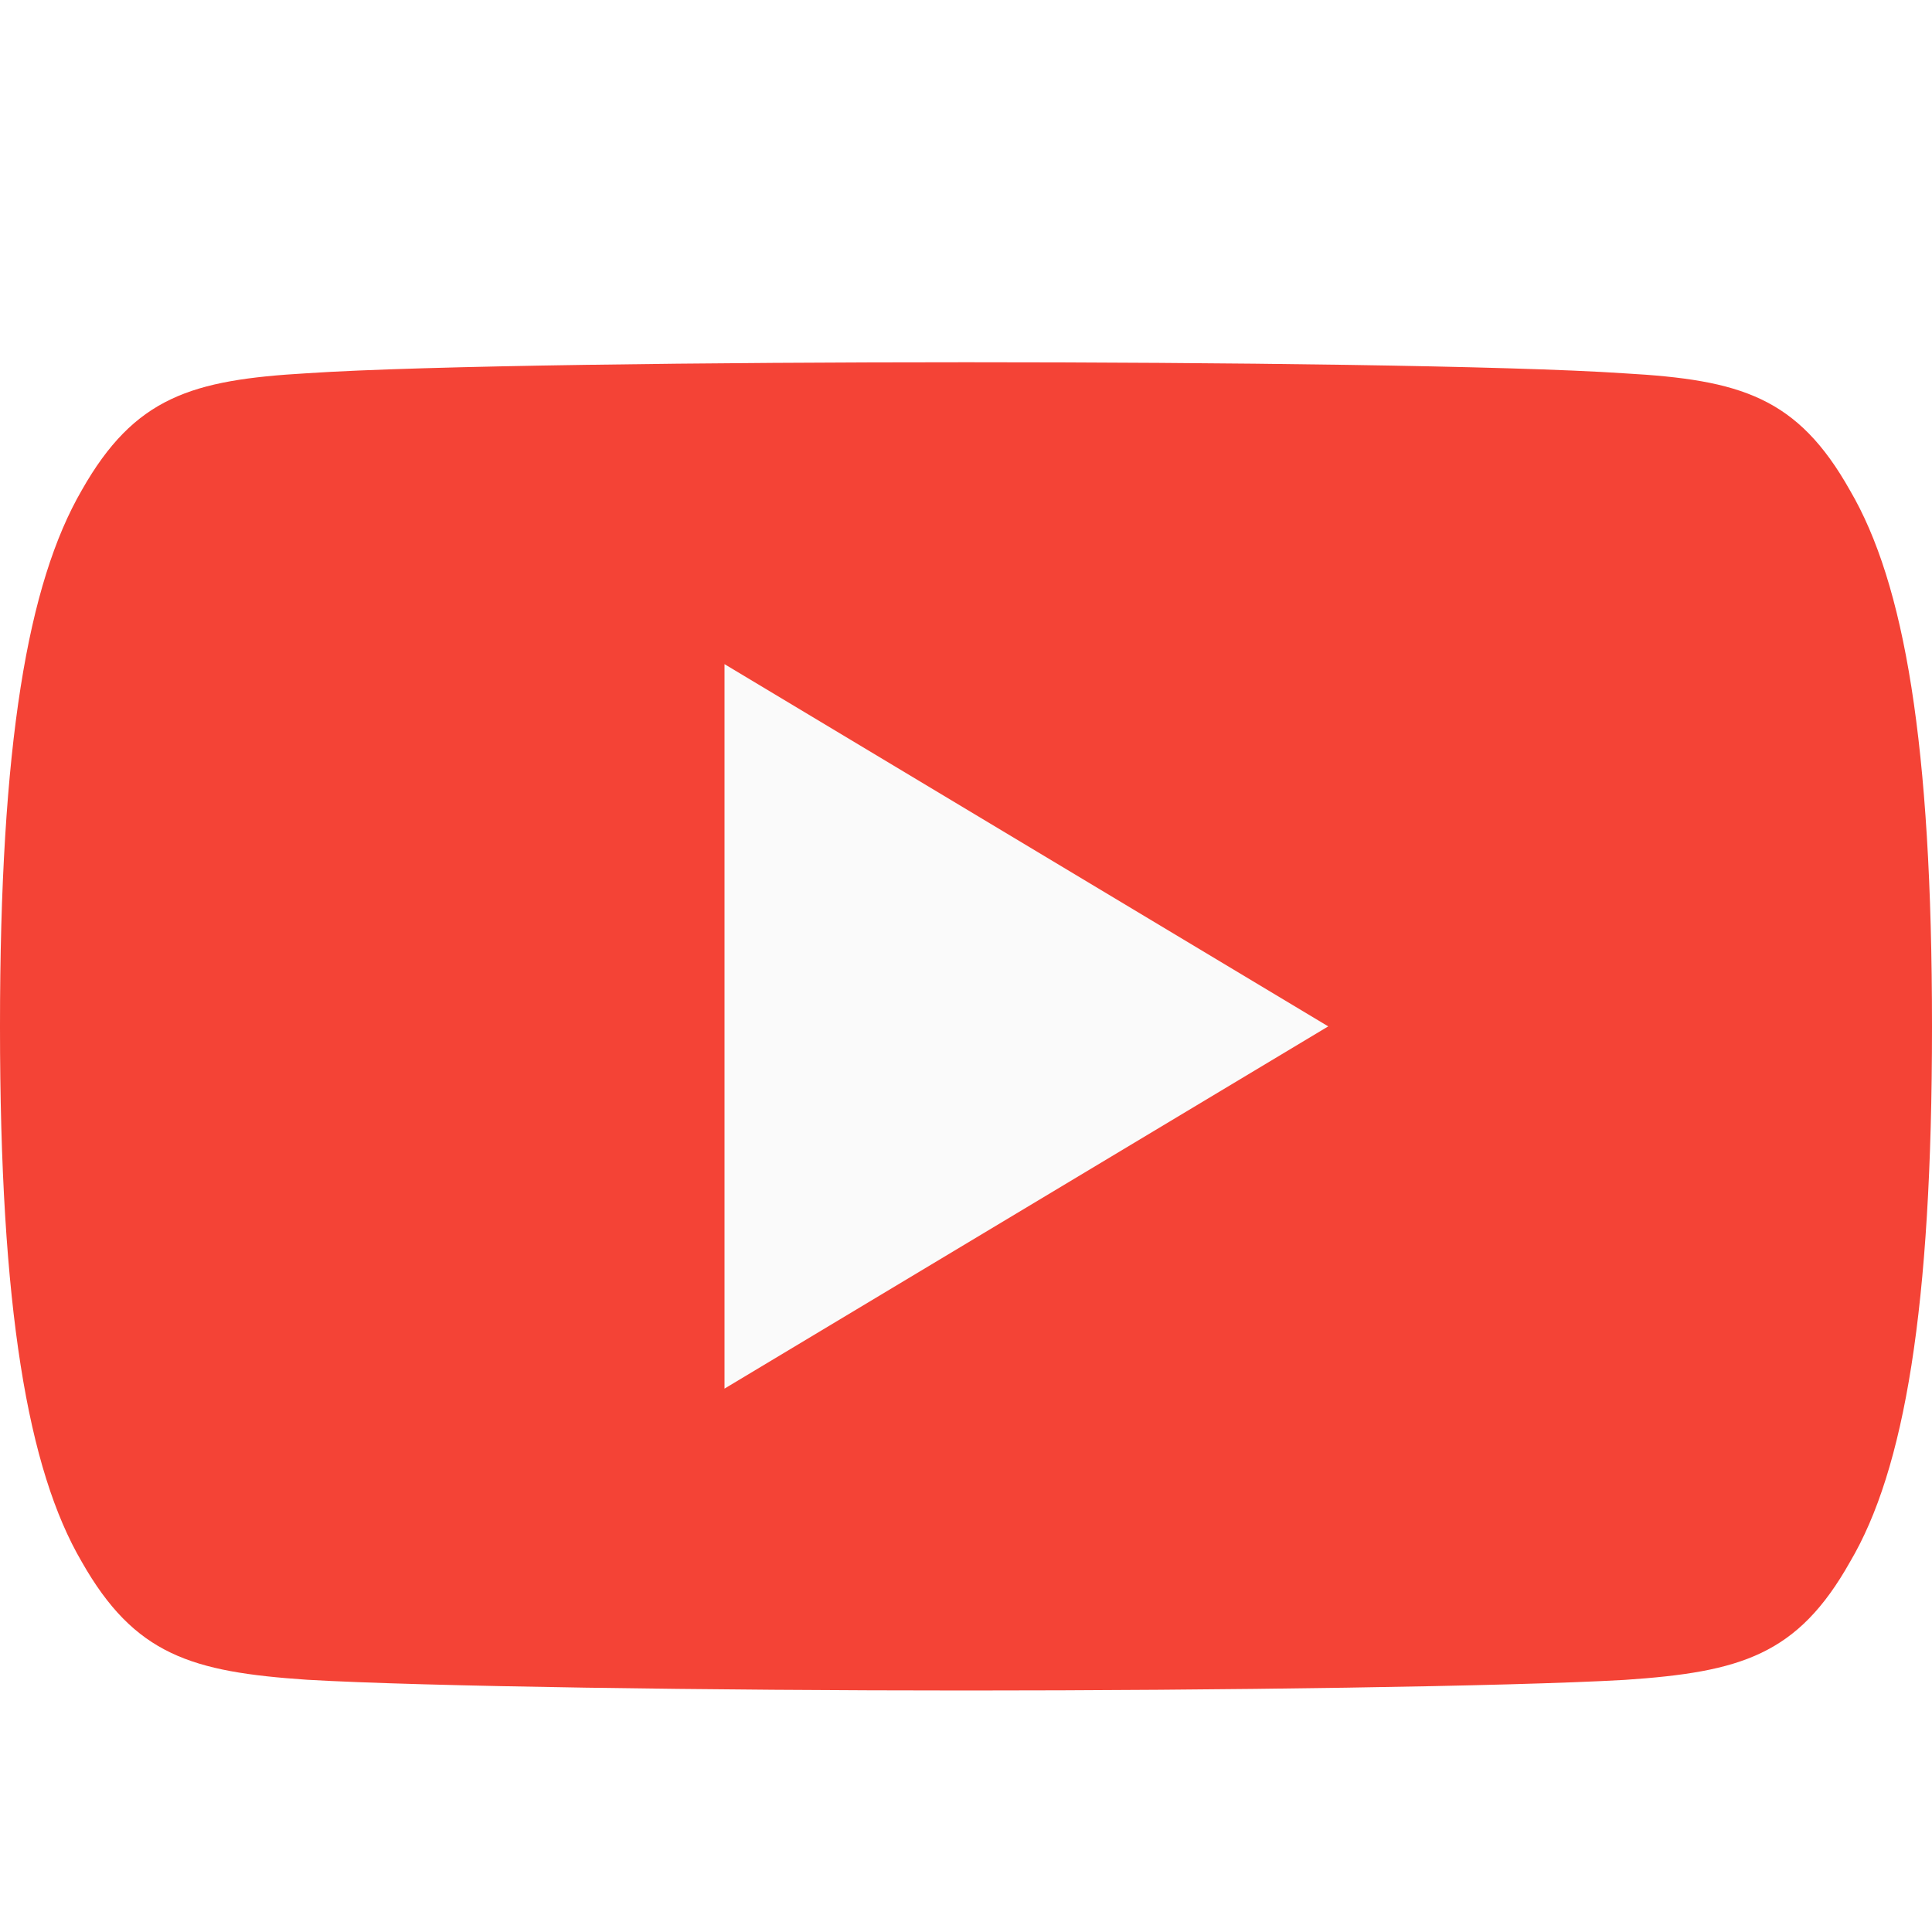
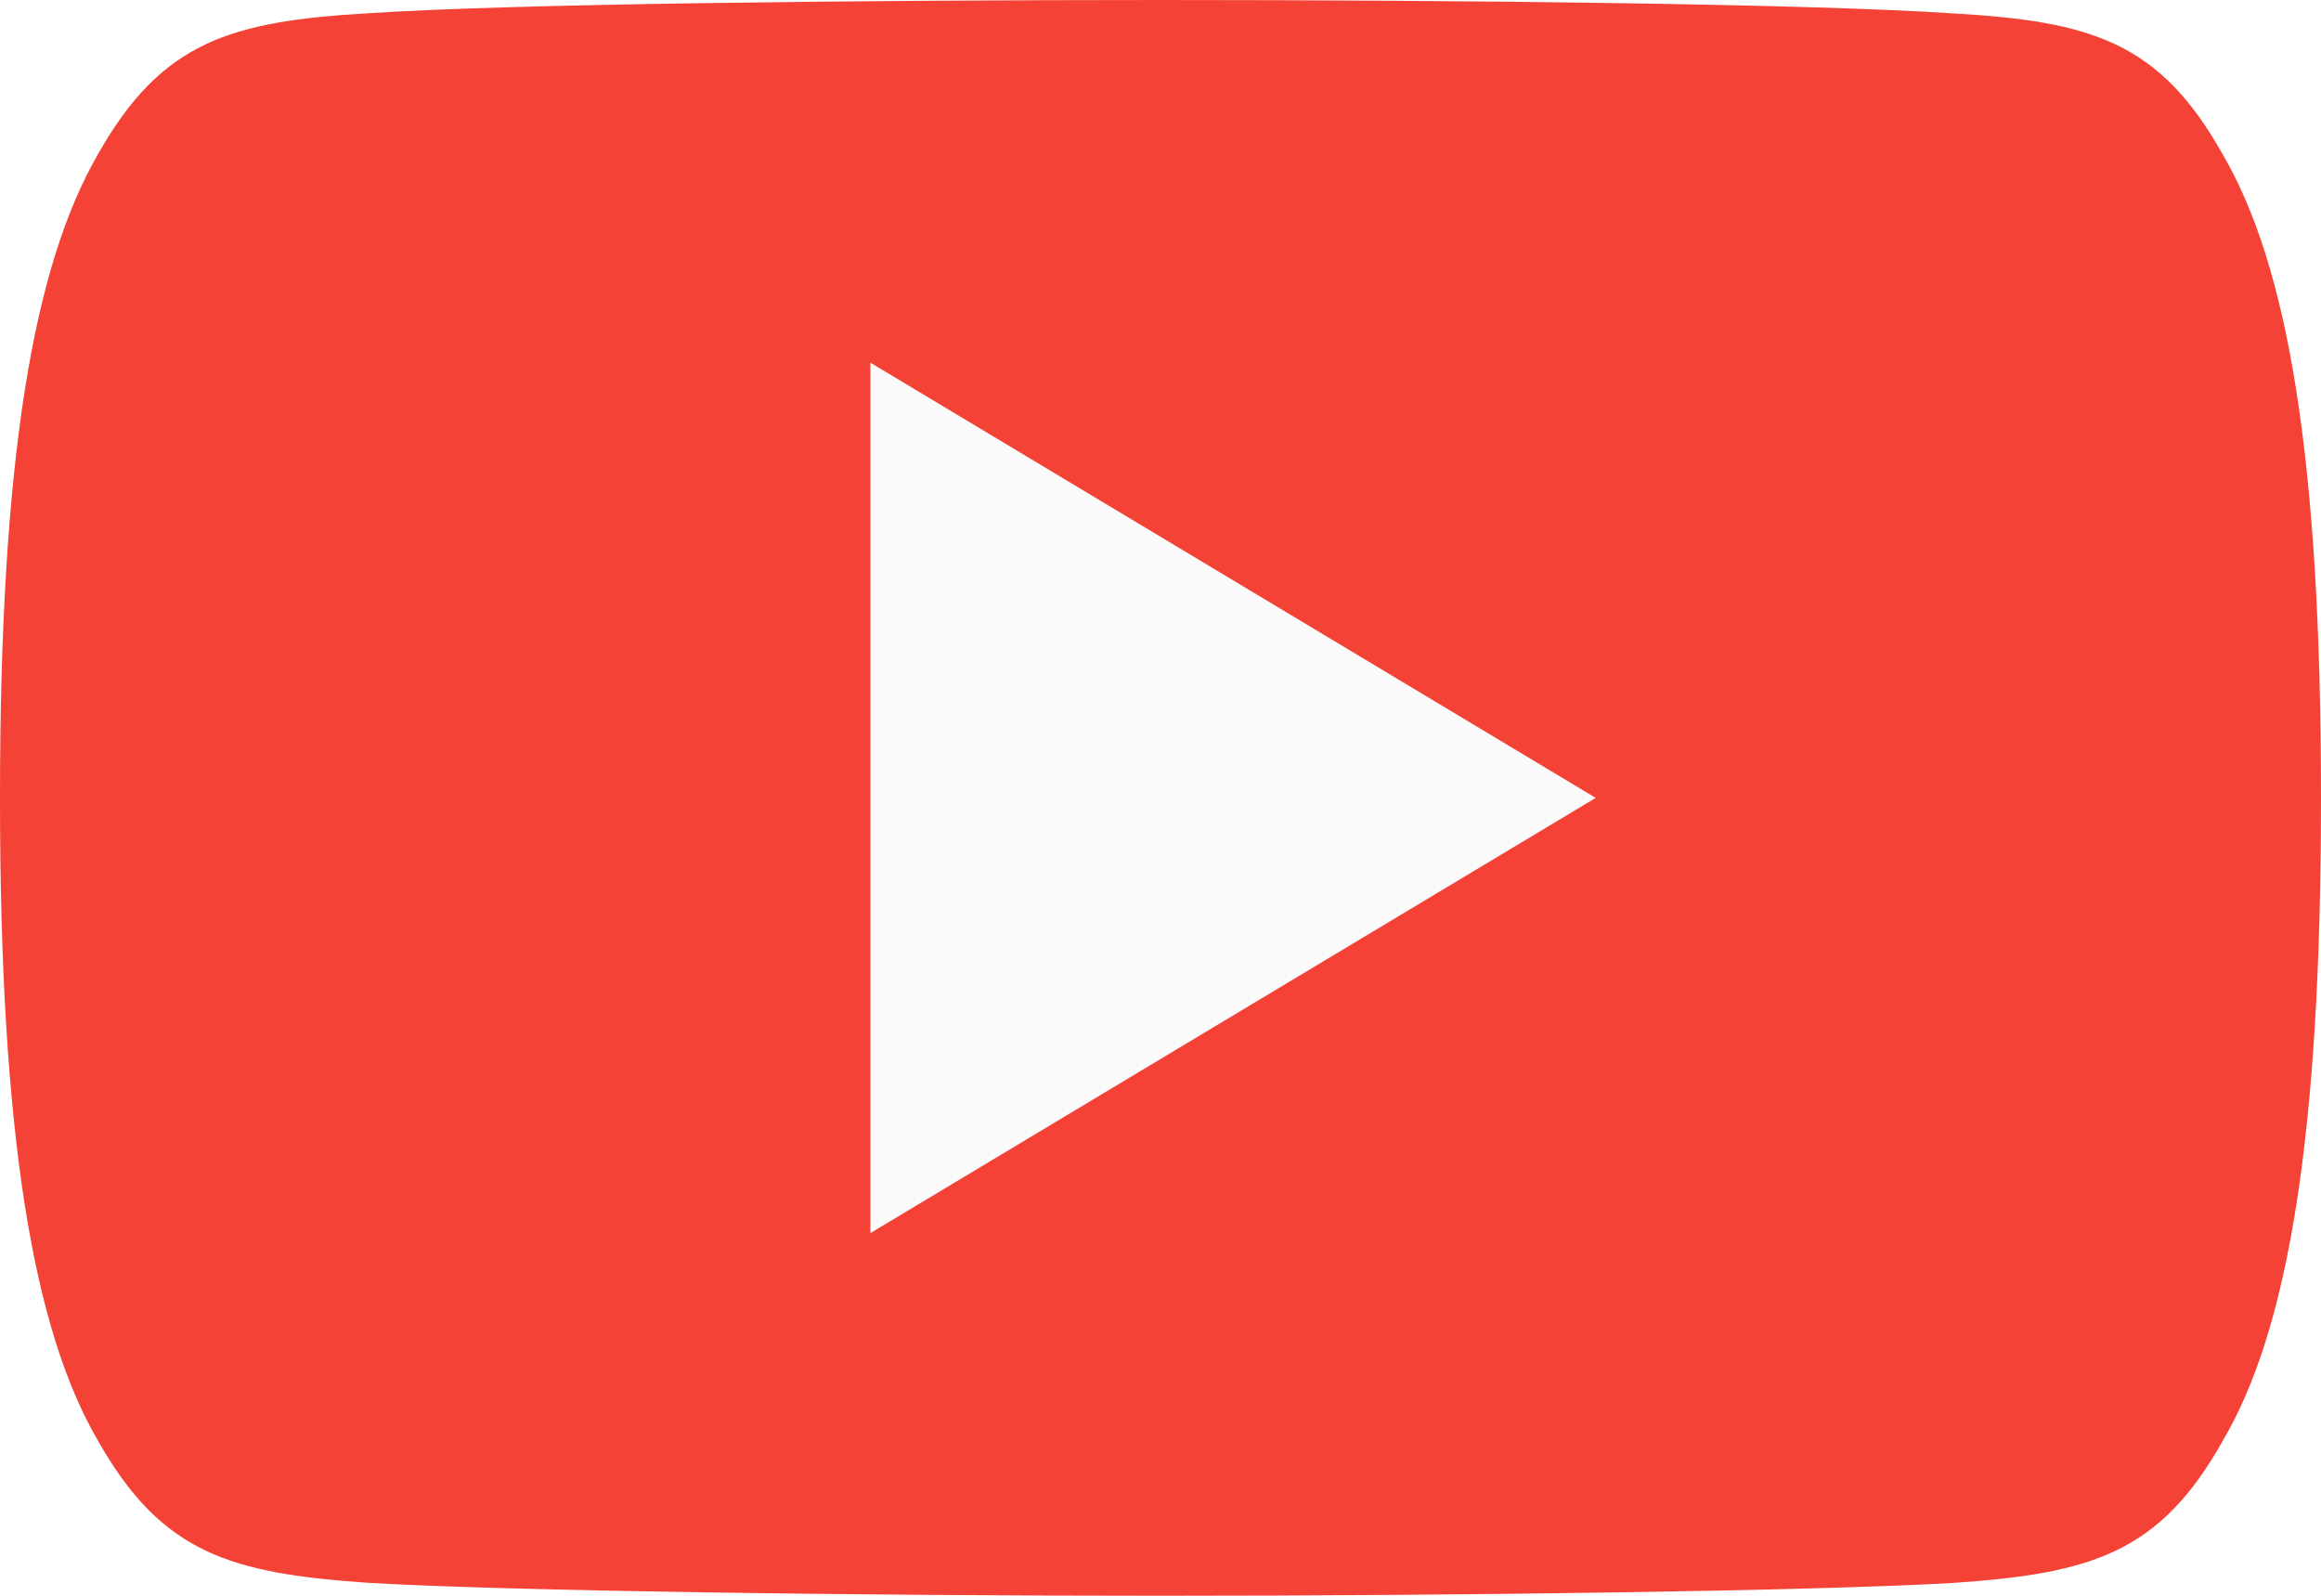
- <svg xmlns="http://www.w3.org/2000/svg" viewBox="0 0 16 16" id="youtube">
-   <g fill-rule="evenodd" clip-rule="evenodd">
+ <svg xmlns="http://www.w3.org/2000/svg" viewBox="0 2.5 16 11" width="16px" height="11px">
+   <g fill-rule="evenodd" clip-rule="evenodd" transform="matrix(1, 0, 0, 1, 8.881784197001252e-16, -0.5)">
    <path fill="#F44336" d="M15.32 4.06c-.434-.772-.905-.914-1.864-.968C12.498 3.027 10.089 3 8.002 3c-2.091 0-4.501.027-5.458.091-.957.055-1.429.196-1.867.969C.23 4.831 0 6.159 0 8.497v.008c0 2.328.23 3.666.677 4.429.438.772.909.912 1.866.977.958.056 3.368.089 5.459.089 2.087 0 4.496-.033 5.455-.088.959-.065 1.43-.205 1.864-.977.451-.763.679-2.101.679-4.429v-.008c0-2.339-.228-3.667-.68-4.438z" />
    <path fill="#FAFAFA" d="M6 11.5v-6l5 3z" />
  </g>
</svg>
